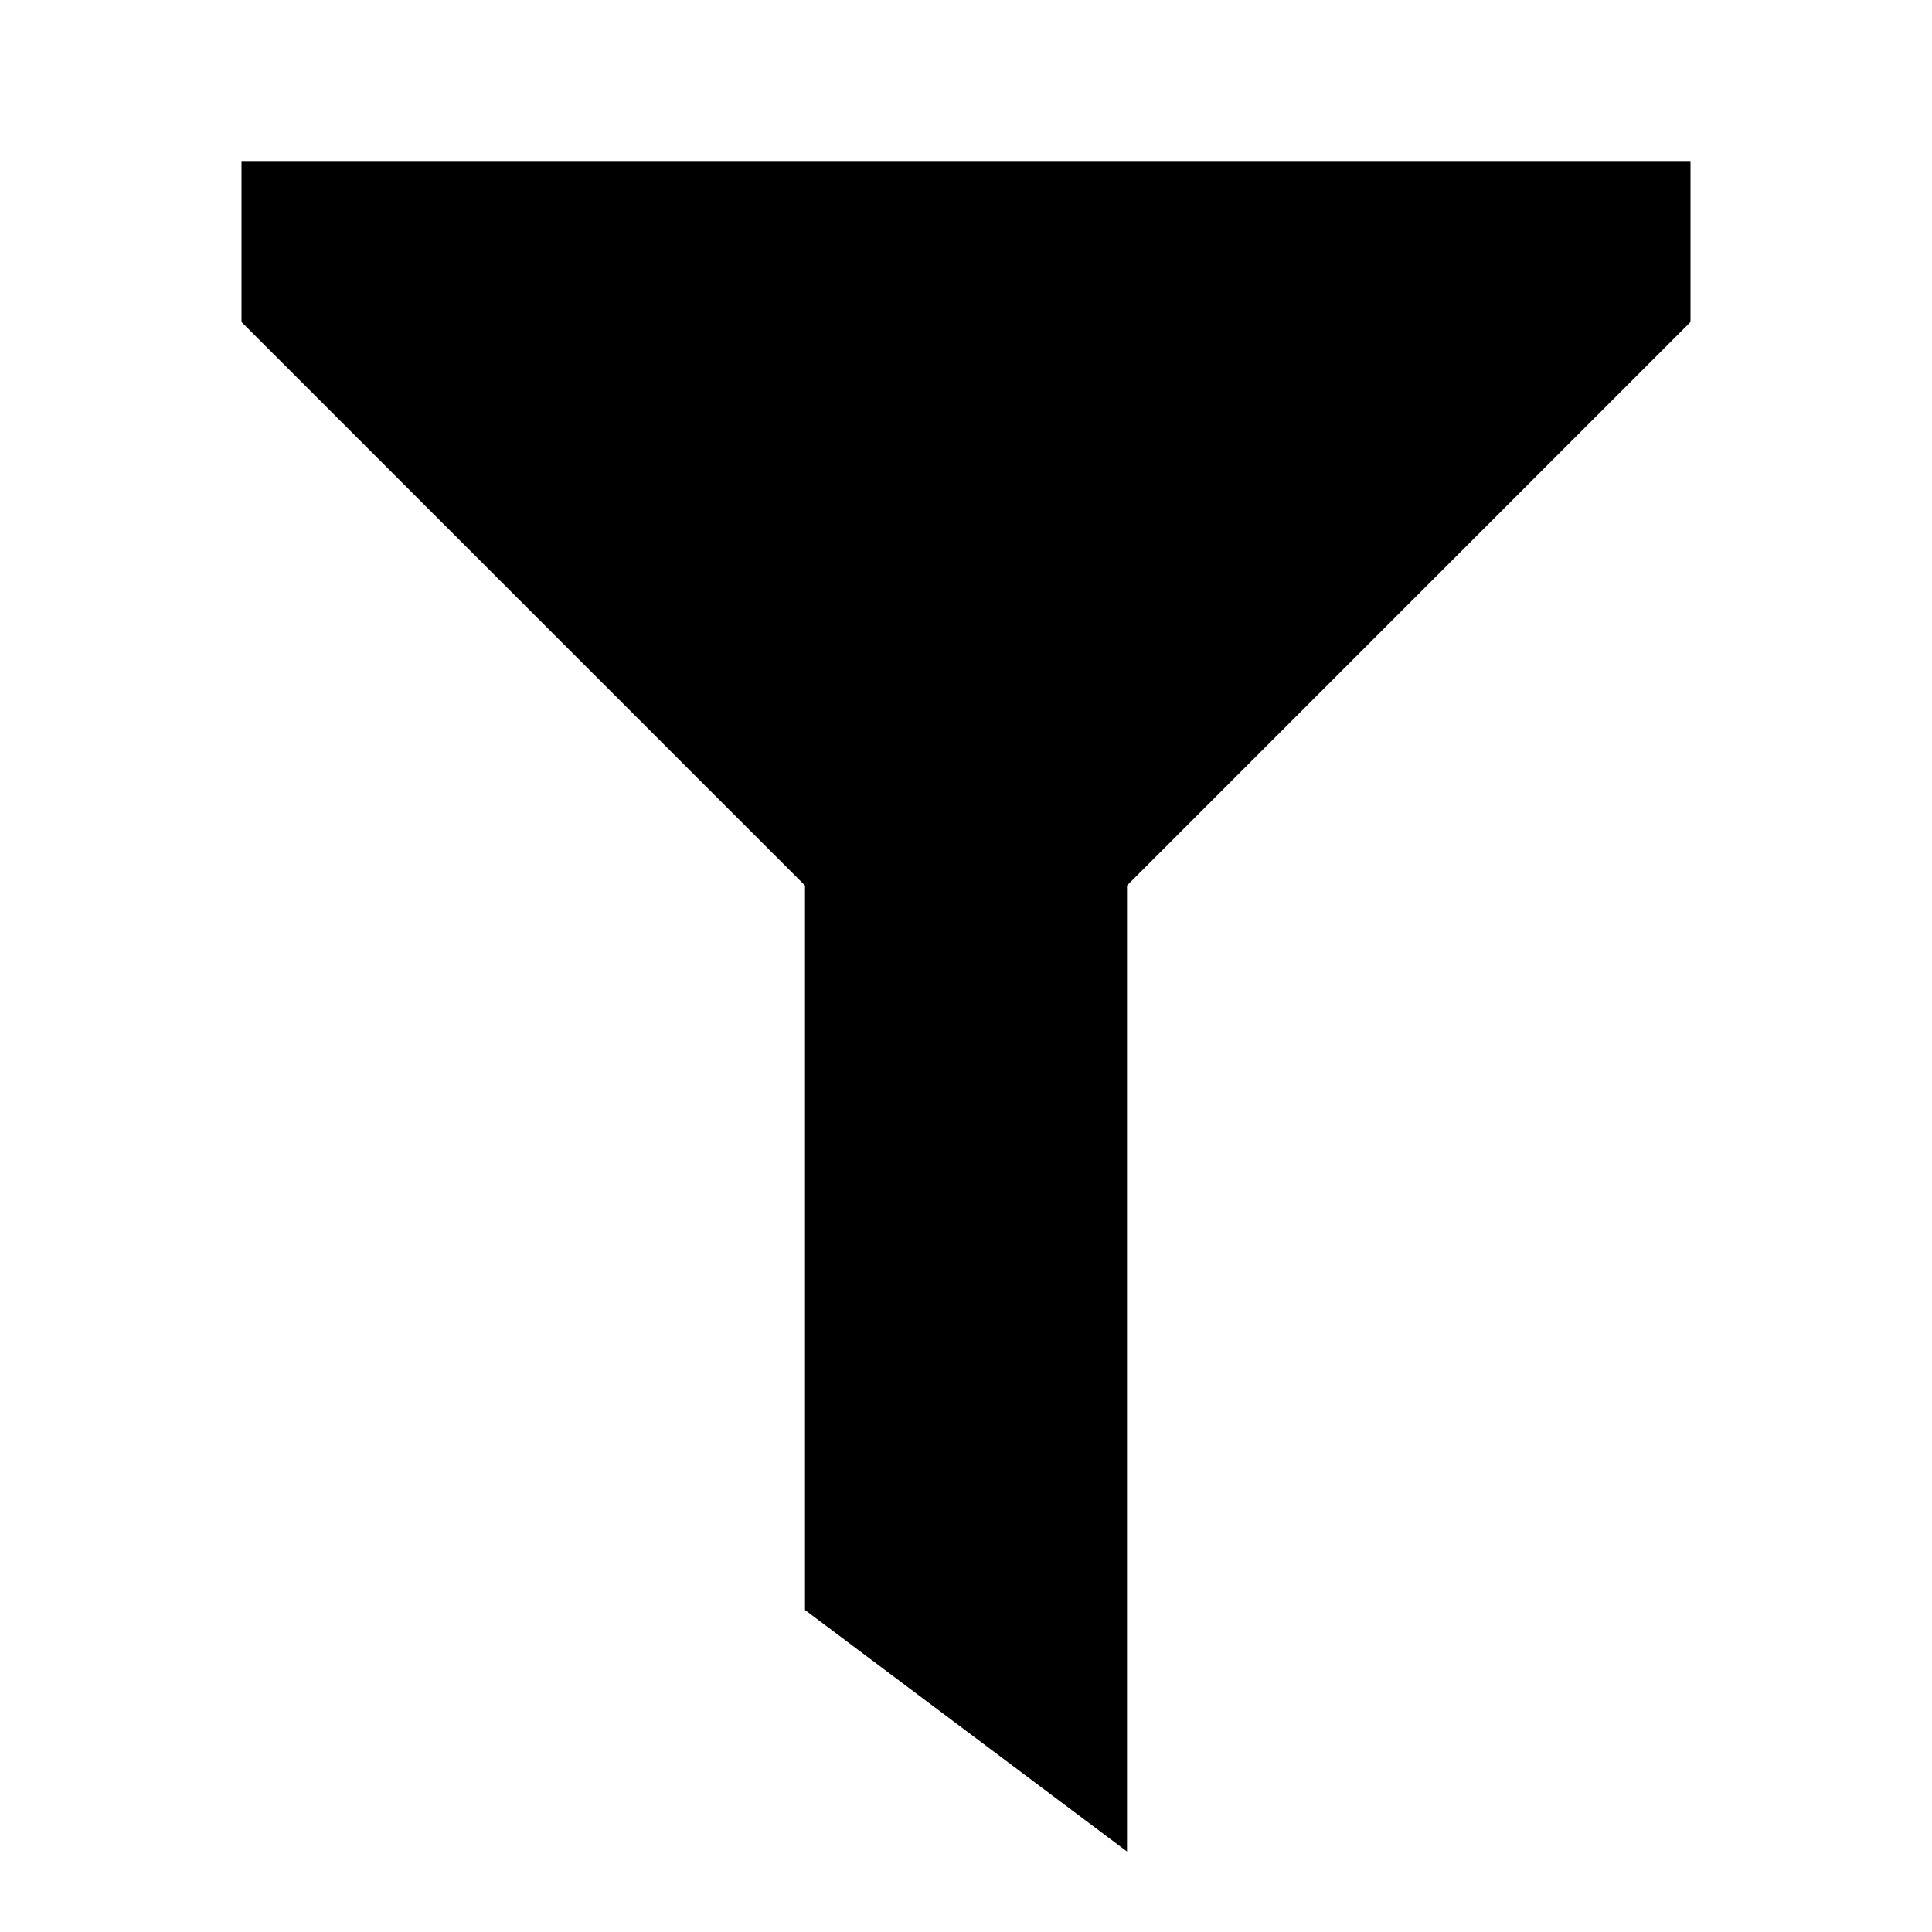
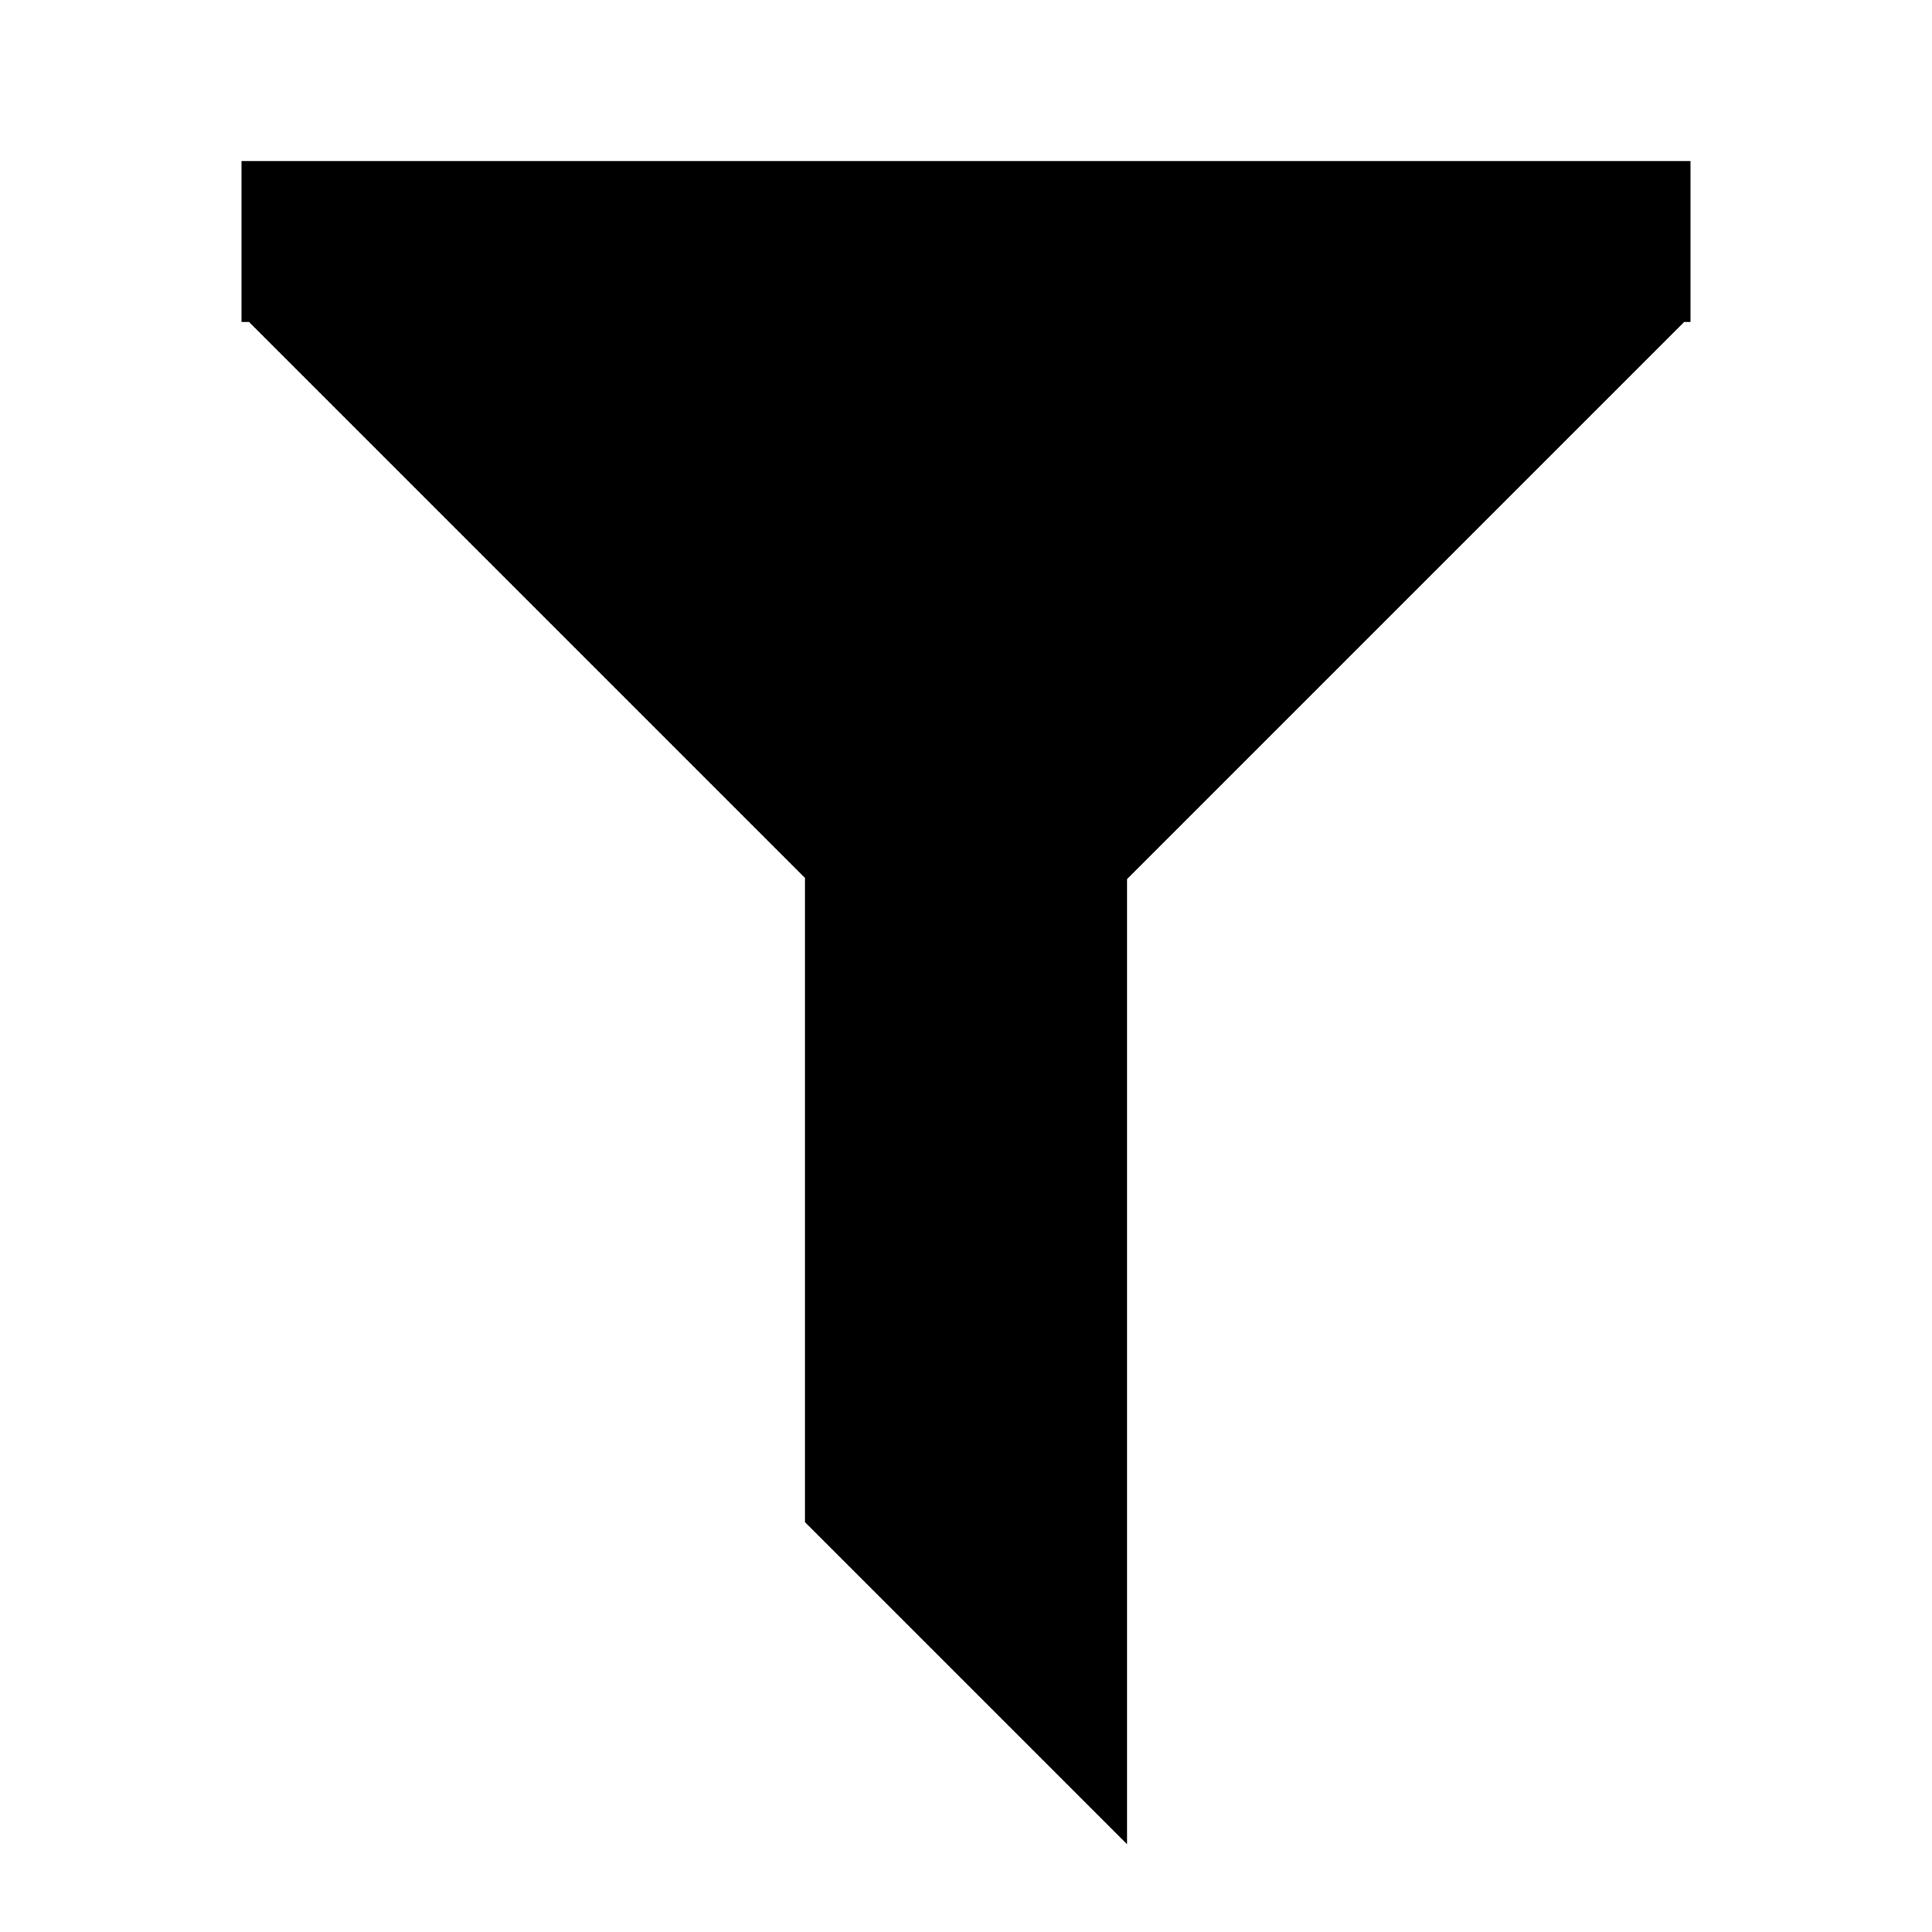
<svg xmlns="http://www.w3.org/2000/svg" version="1.1" baseProfile="full" width="24" height="24" viewBox="0 0 24.00 24.00" enable-background="new 0 0 24.00 24.00" xml:space="preserve">
-   <path fill="#000000" fill-opacity="1" stroke-width="0.2" stroke-linejoin="round" d="M 3,2L 21,2L 21,4L 14,11L 14,23L 10,20L 10,11L 3,4L 3,2 Z " />
+   <path fill="#000000" fill-opacity="1" stroke-width="0.2" stroke-linejoin="round" d="M 3,2L 20.989,2L 21,2L 21,2.011L 21,4L 20.921,4L 14,10.921L 14,22.909L 10,18.909L 10,10.906L 3.094,4L 3,4L 3,2 Z " />
</svg>
